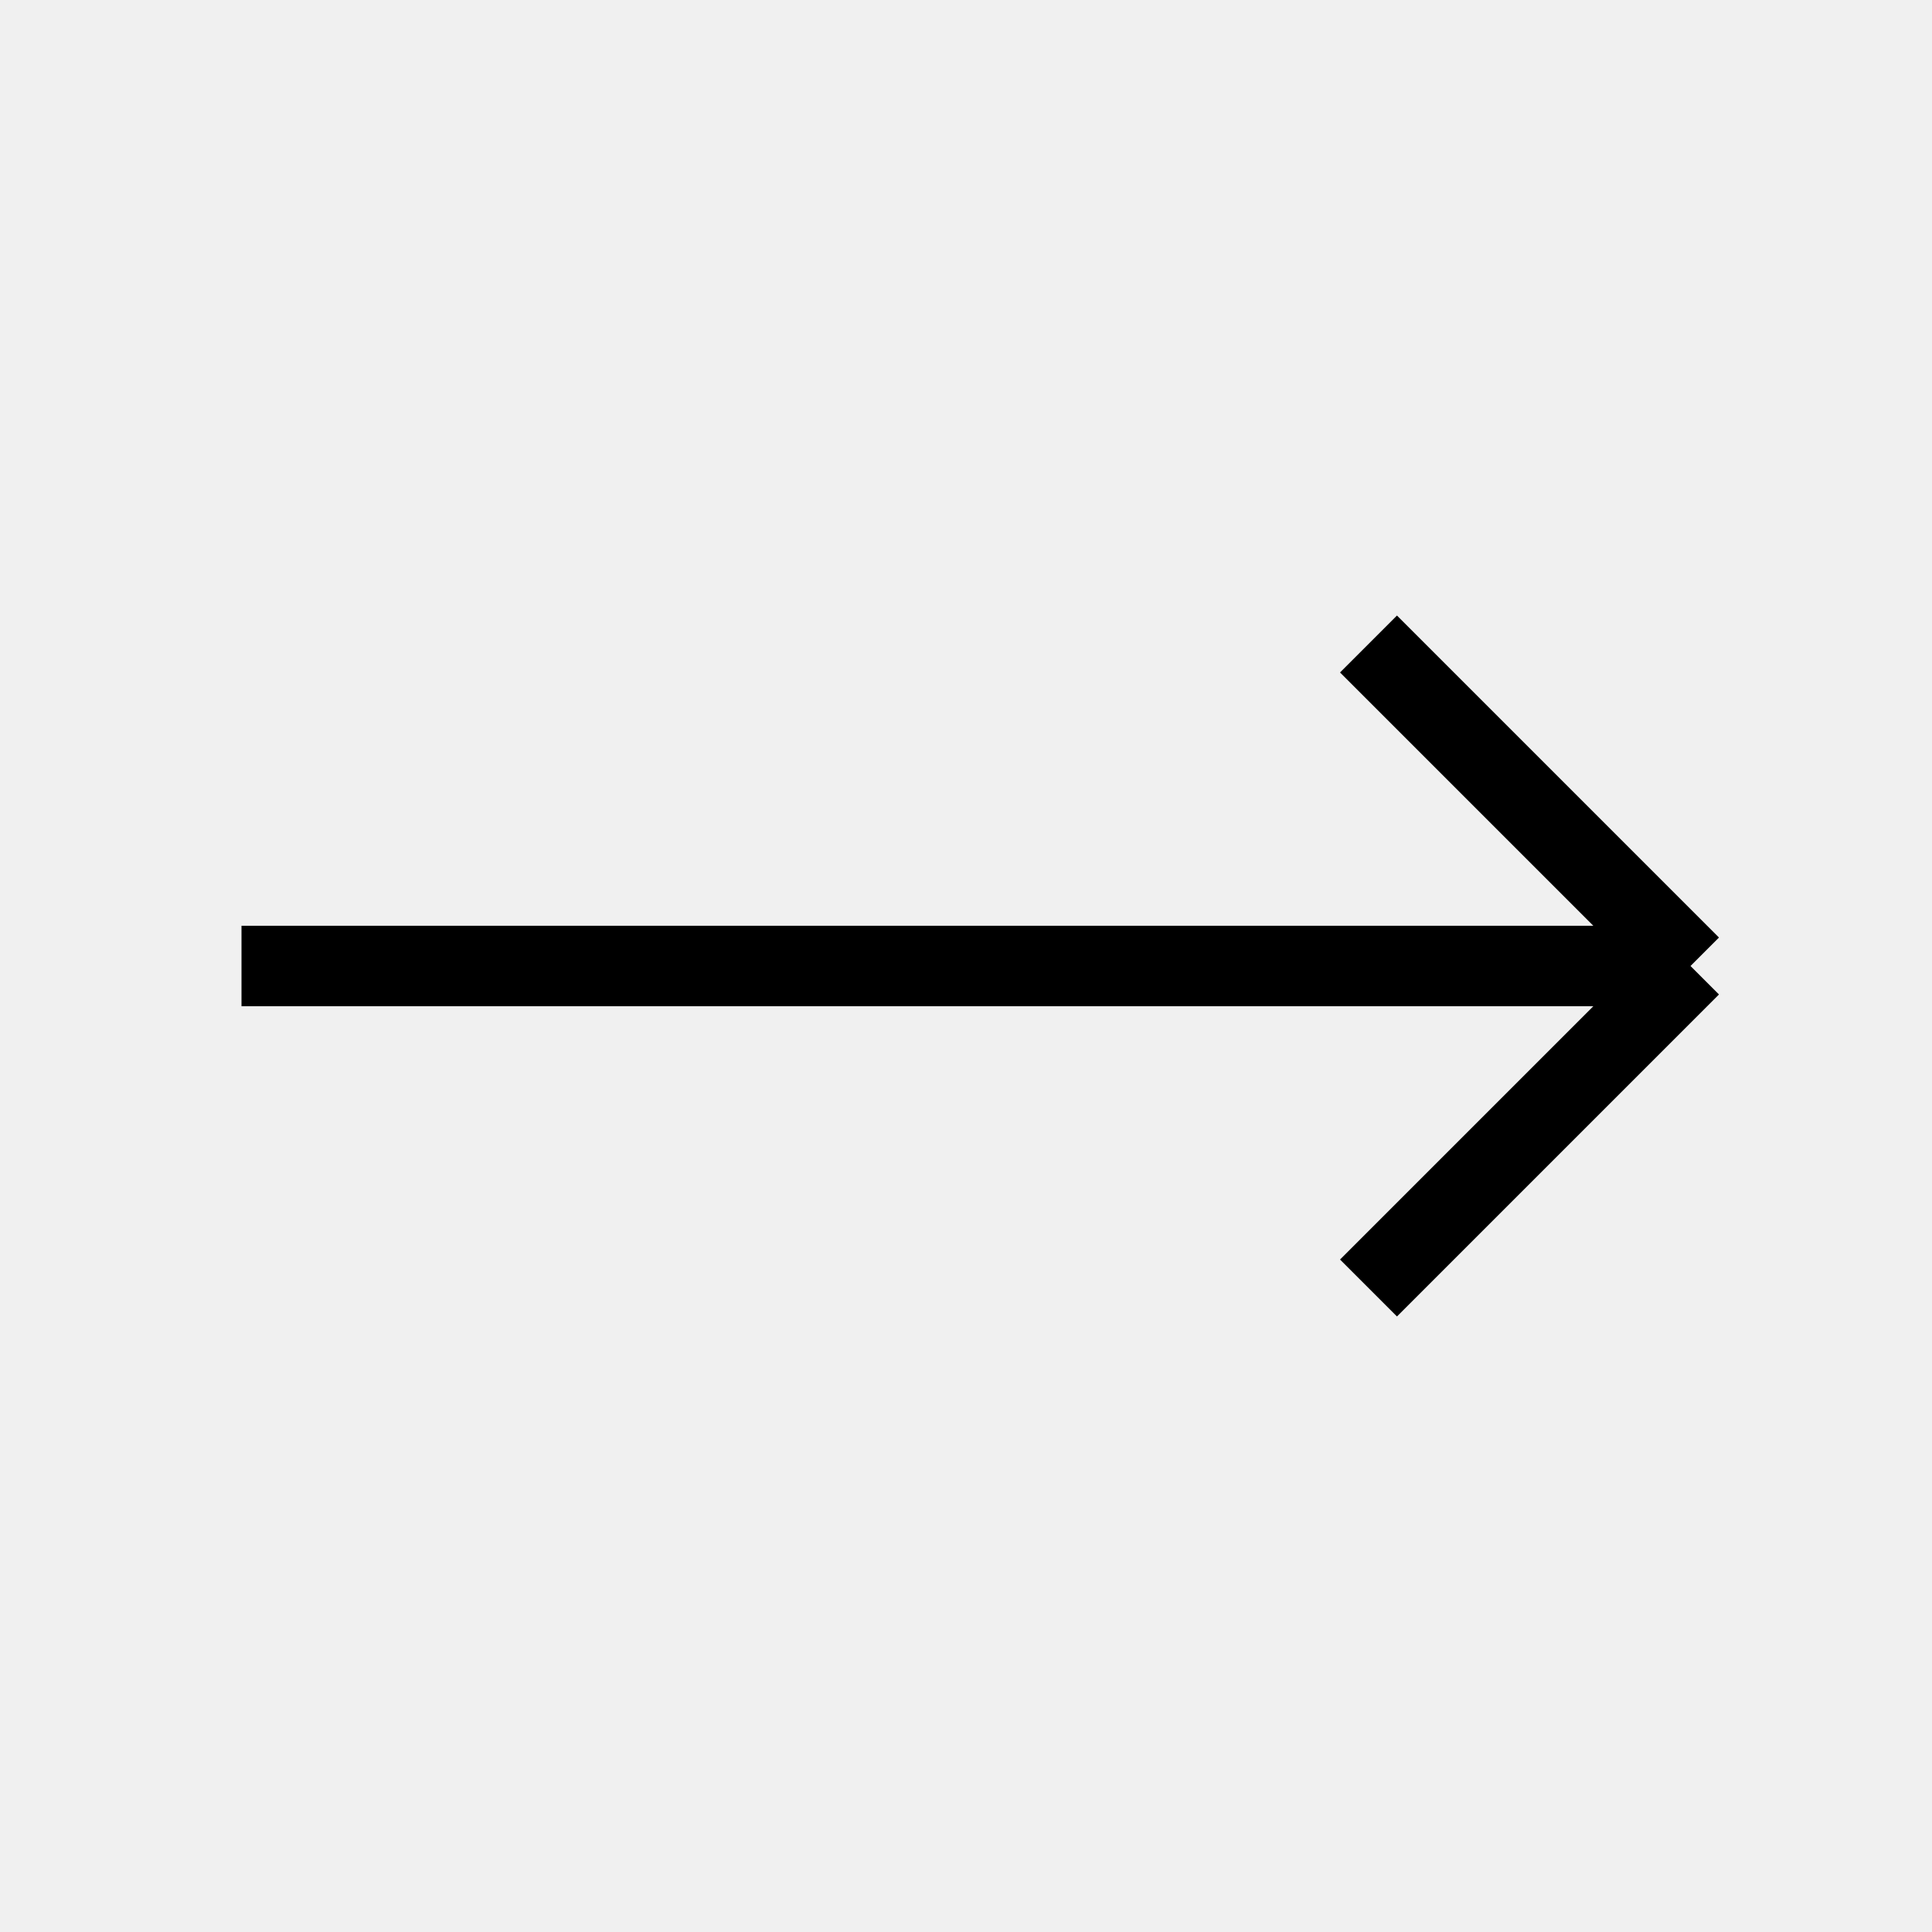
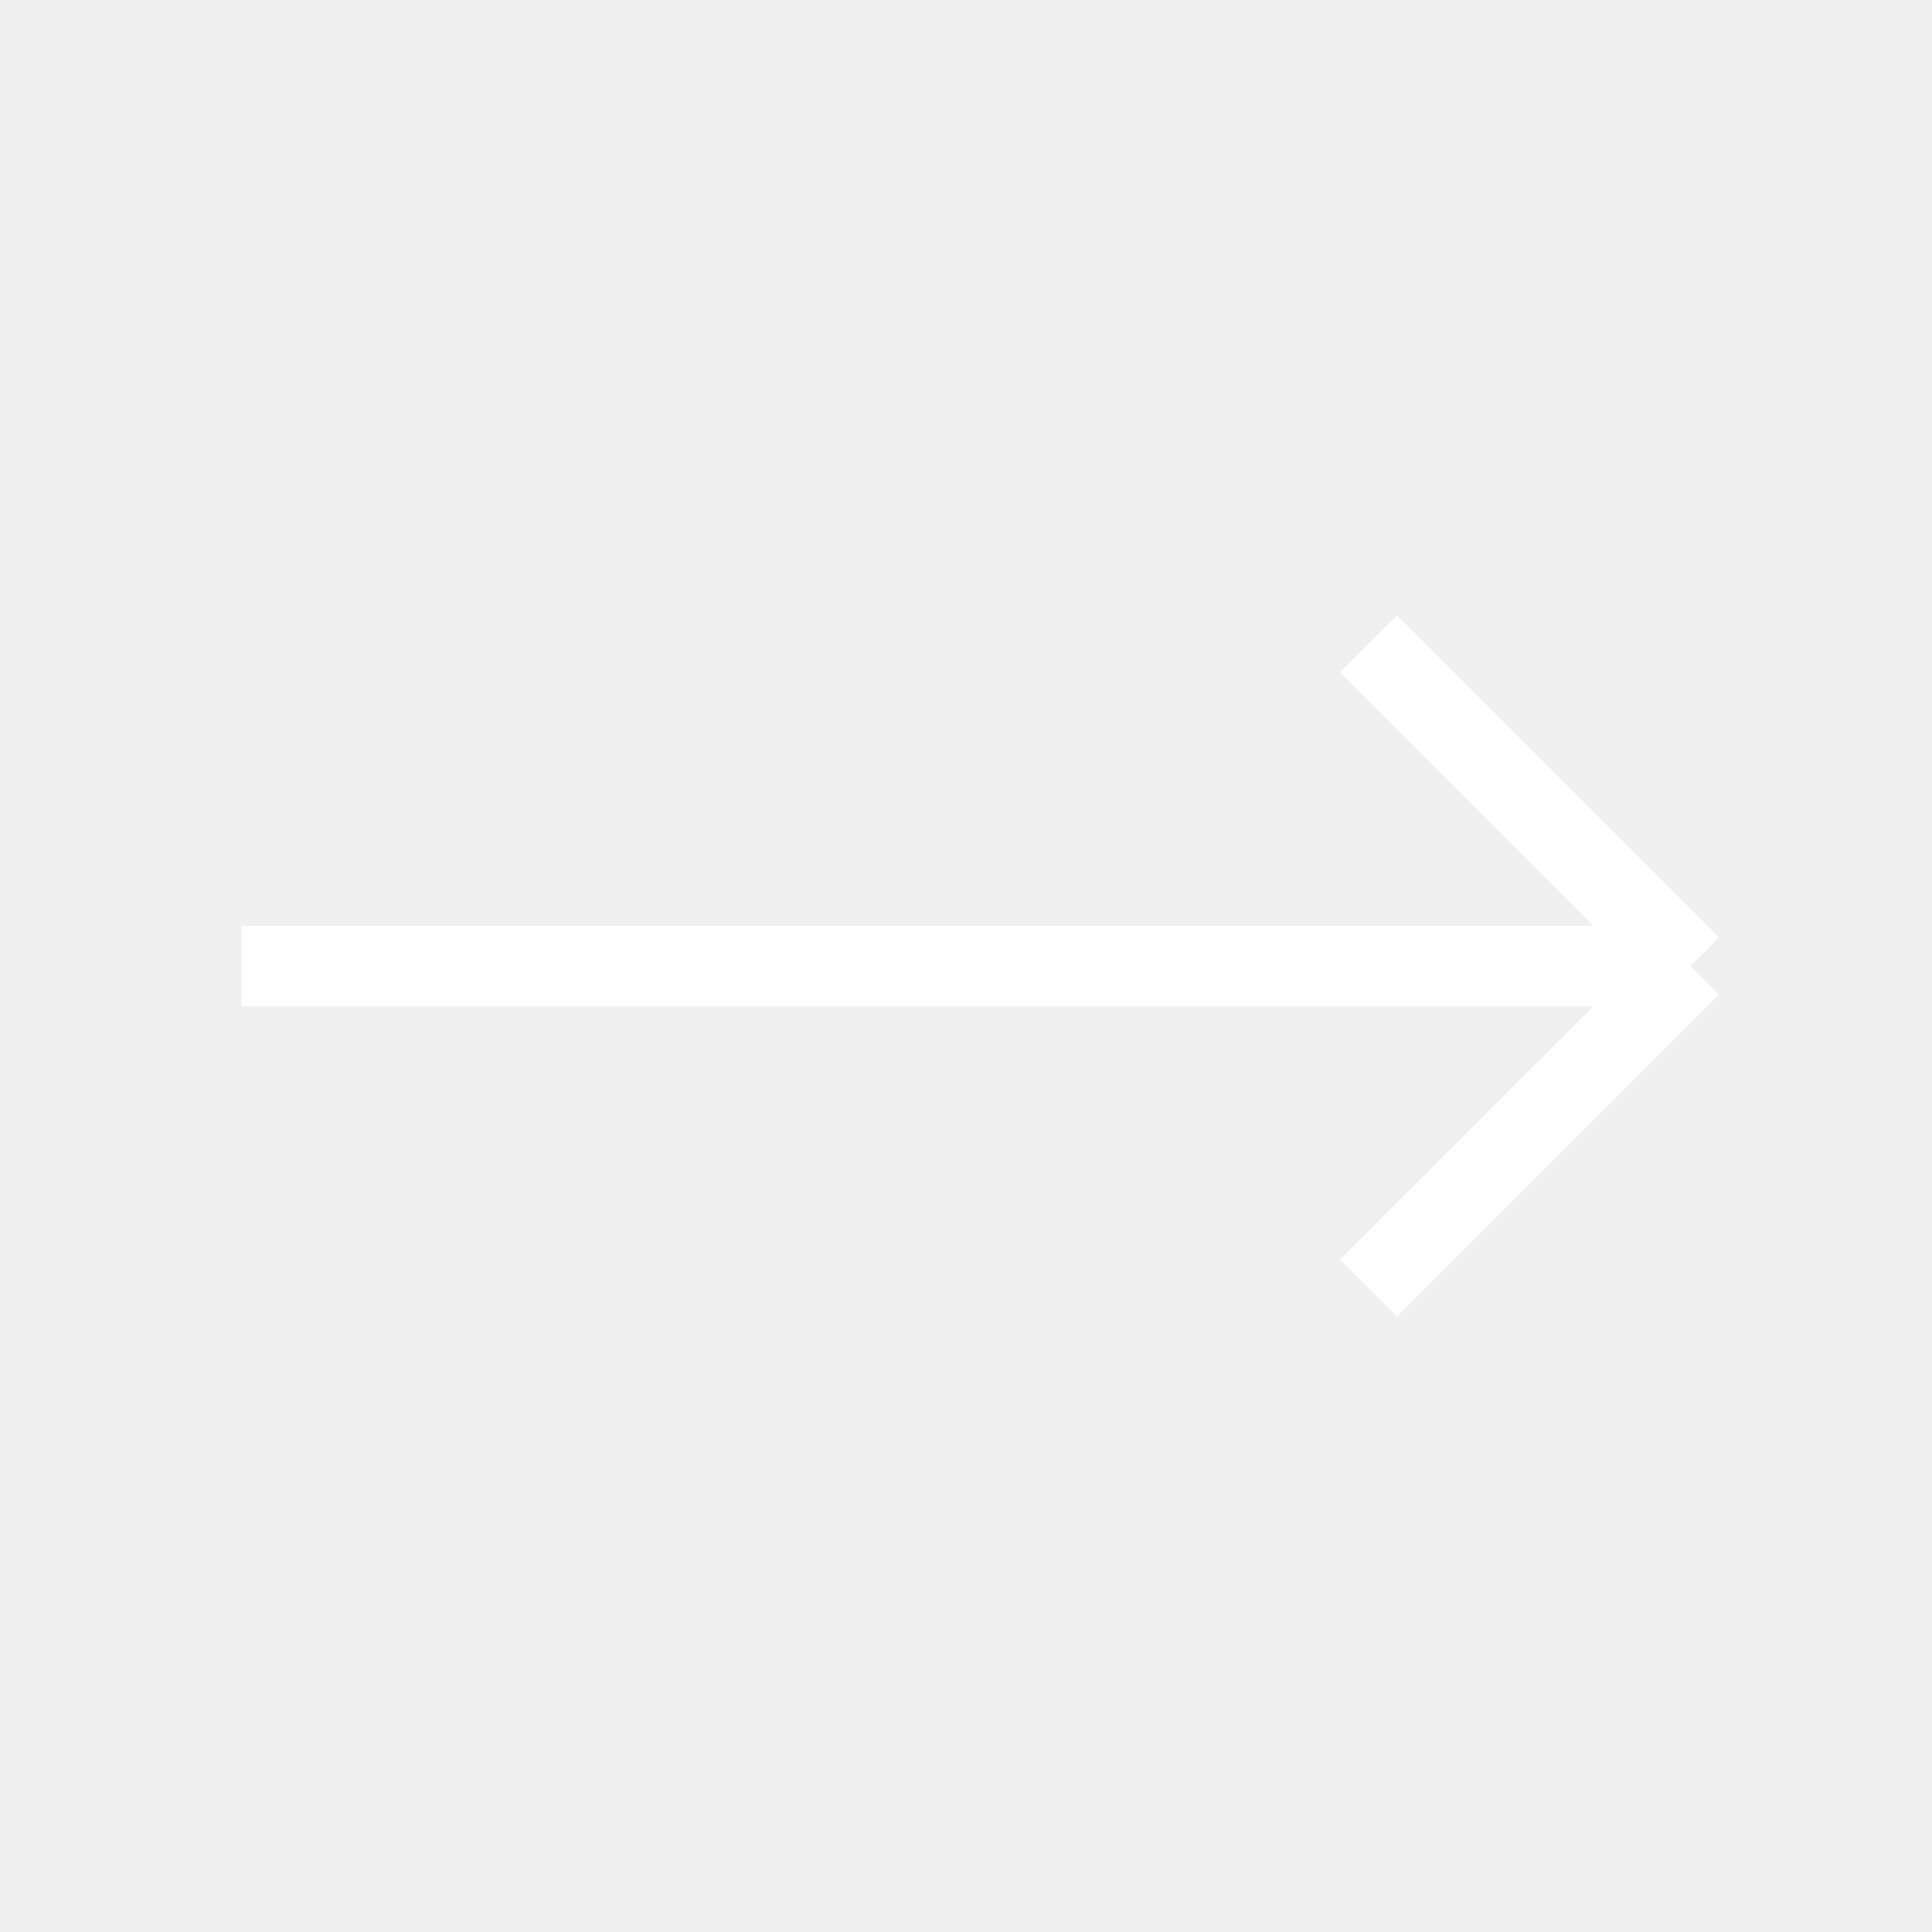
- <svg xmlns="http://www.w3.org/2000/svg" fill="none" viewBox="0 0 24 24" stroke="currentColor" className="w-4 h-4 inline-block ml-1 group-hover:translate-x-2 ease-in-out duration-300">
+ <svg xmlns="http://www.w3.org/2000/svg" fill="white" viewBox="0 0 24 24" stroke="white" className="w-4 h-4 inline-block ml-1 group-hover:translate-x-2 ease-in-out duration-300">
  <path strokeLinejoin="round" strokeLinecap="round" strokeWidth="2" d="M17 8l4 4m0 0l-4 4m4-4H3" />
</svg>
